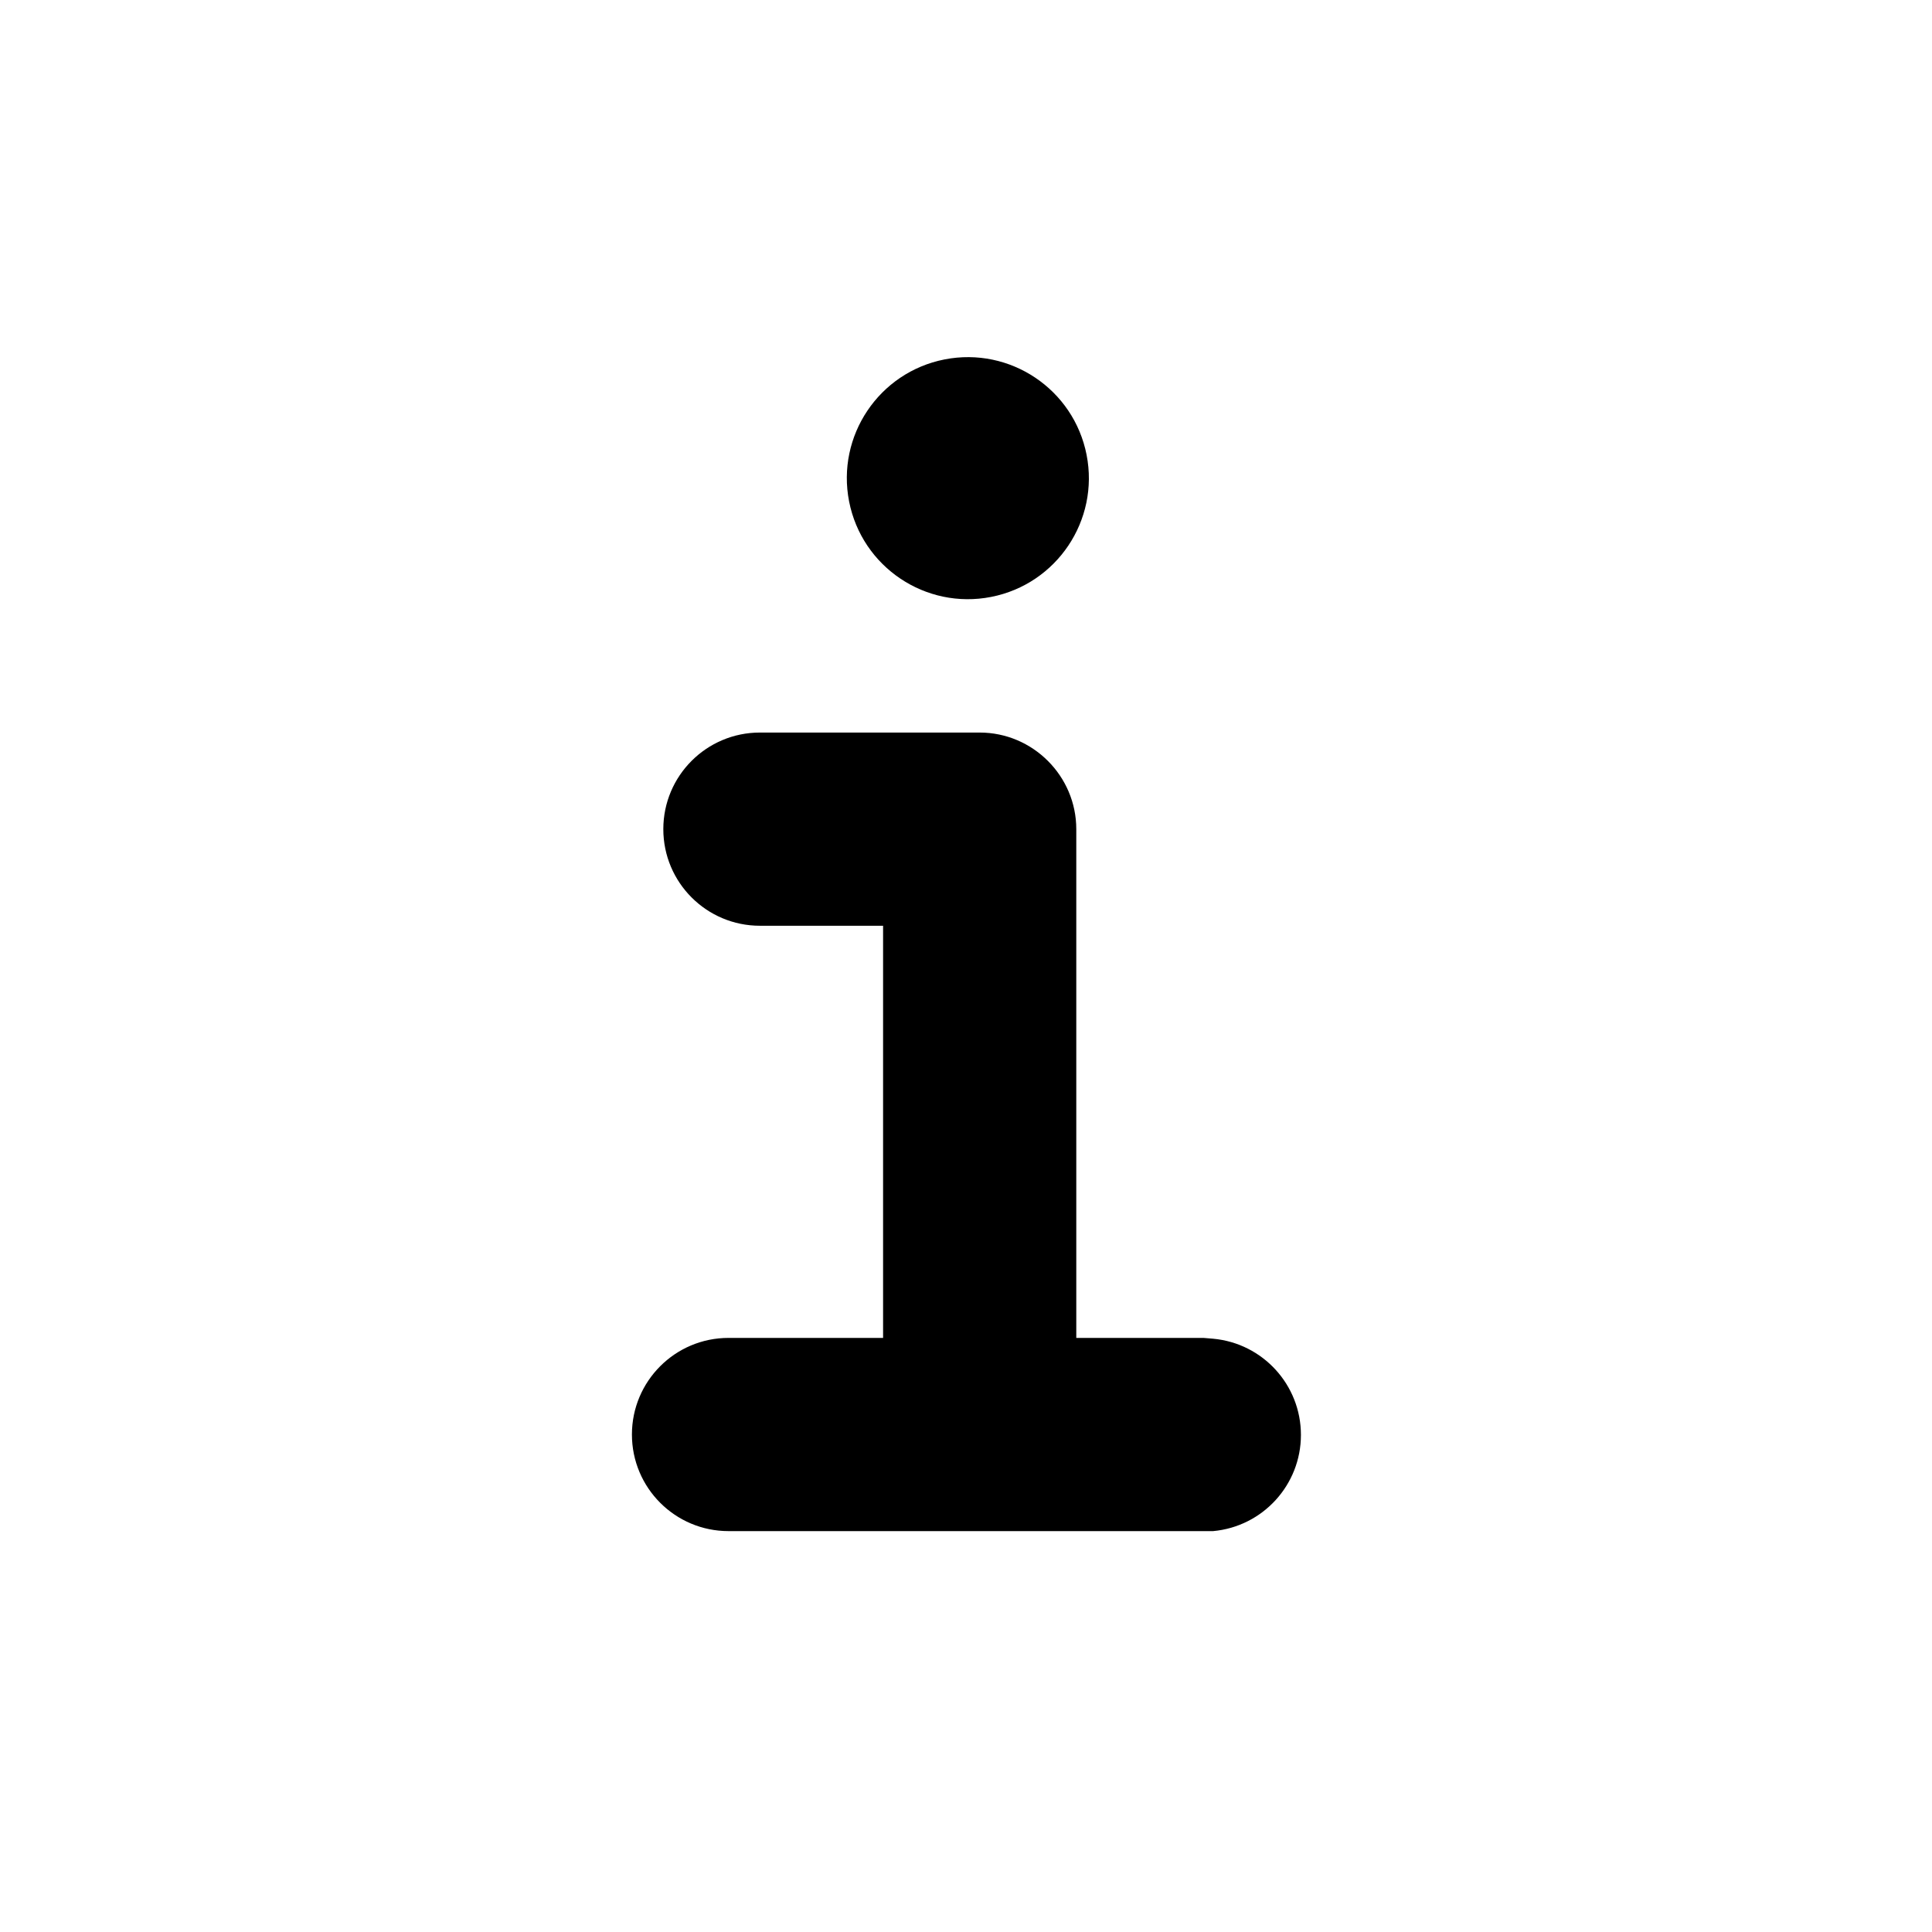
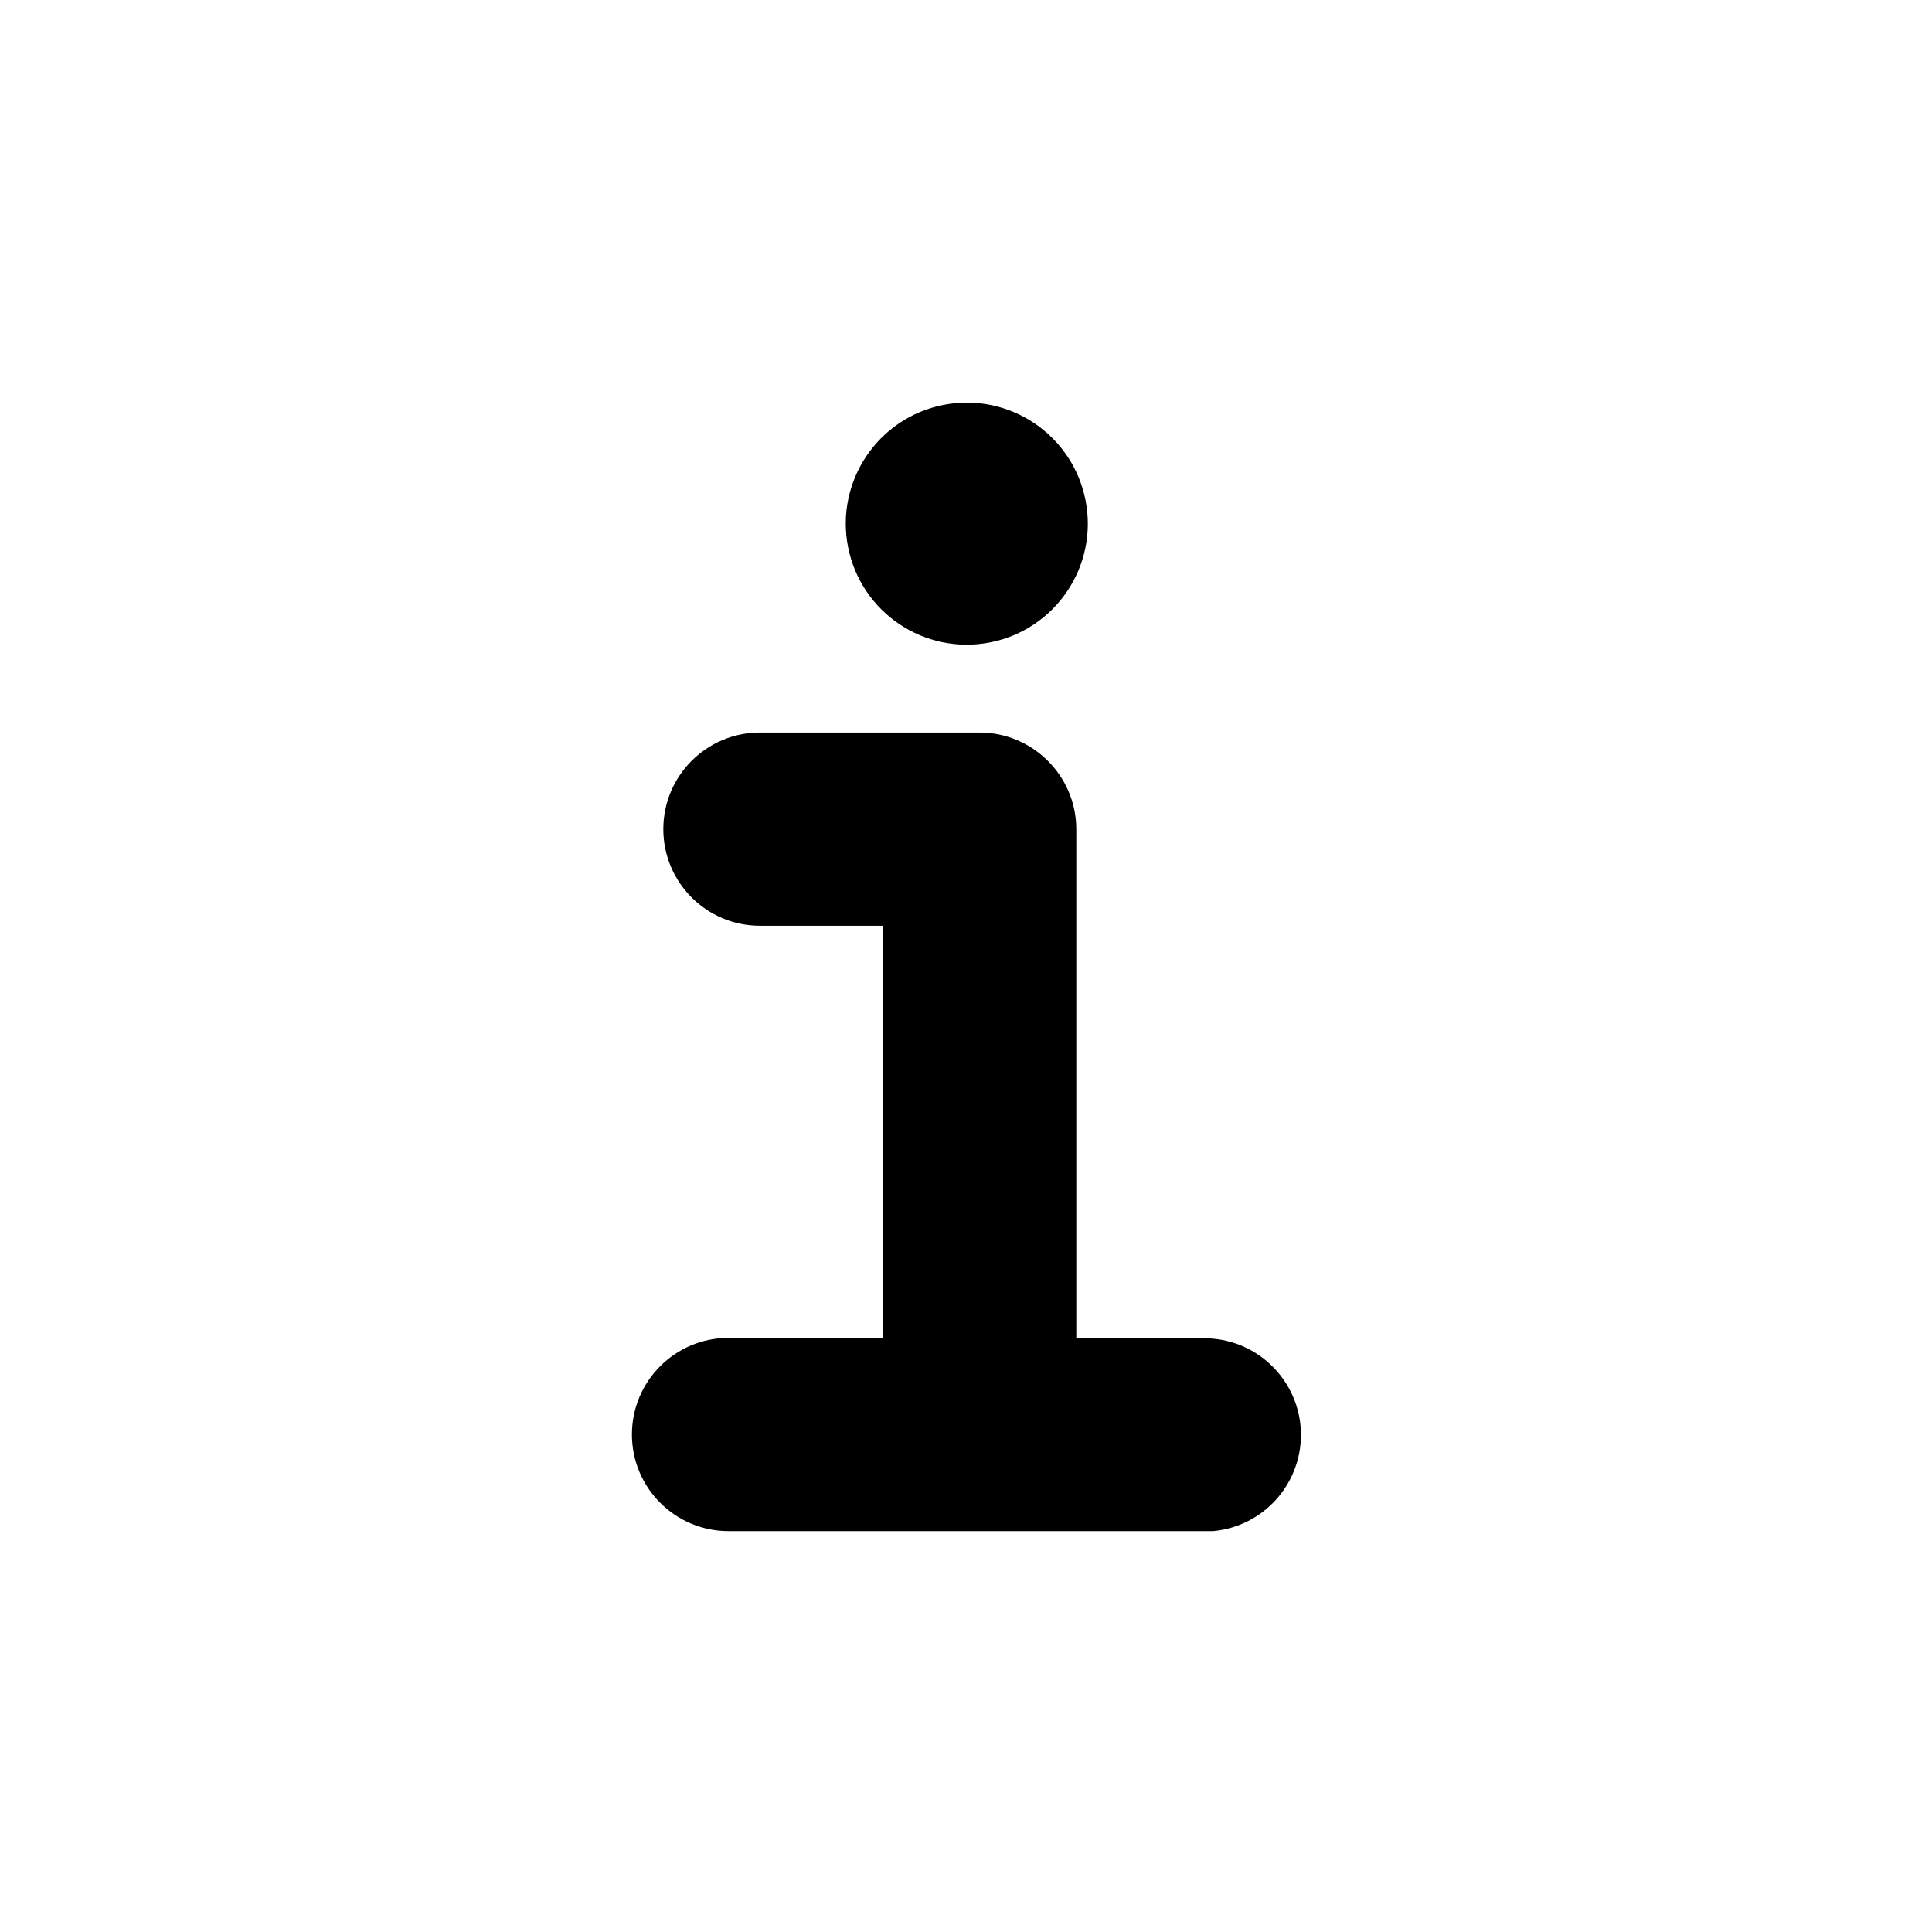
<svg xmlns="http://www.w3.org/2000/svg" viewBox="0 0 24 24" width="24" height="24">
-   <path d="M12.17 9.1c.66 0 1.2.54 1.2 1.2v6.32h1.58l.12.01a1.2 1.2 0 0 1 0 2.39H9.05a1.2 1.2 0 0 1 0-2.4h1.92V11.5H9.44a1.2 1.2 0 0 1 0-2.4zM11.733 4.465A1.5 1.5 0 1 1 12.313 7.415A1.5 1.5 0 0 1 11.733 4.465" />
+   <path d="M12.17 9.1c.66 0 1.2.54 1.2 1.2v6.32h1.58l.12.01a1.2 1.2 0 0 1 0 2.39H9.05a1.2 1.2 0 0 1 0-2.4h1.92V11.5H9.44a1.2 1.2 0 0 1 0-2.4zm-.45-4.07a1.5 1.5 0 1 1 .58 2.95 1.5 1.5 0 0 1-.58-2.95" />
</svg>
